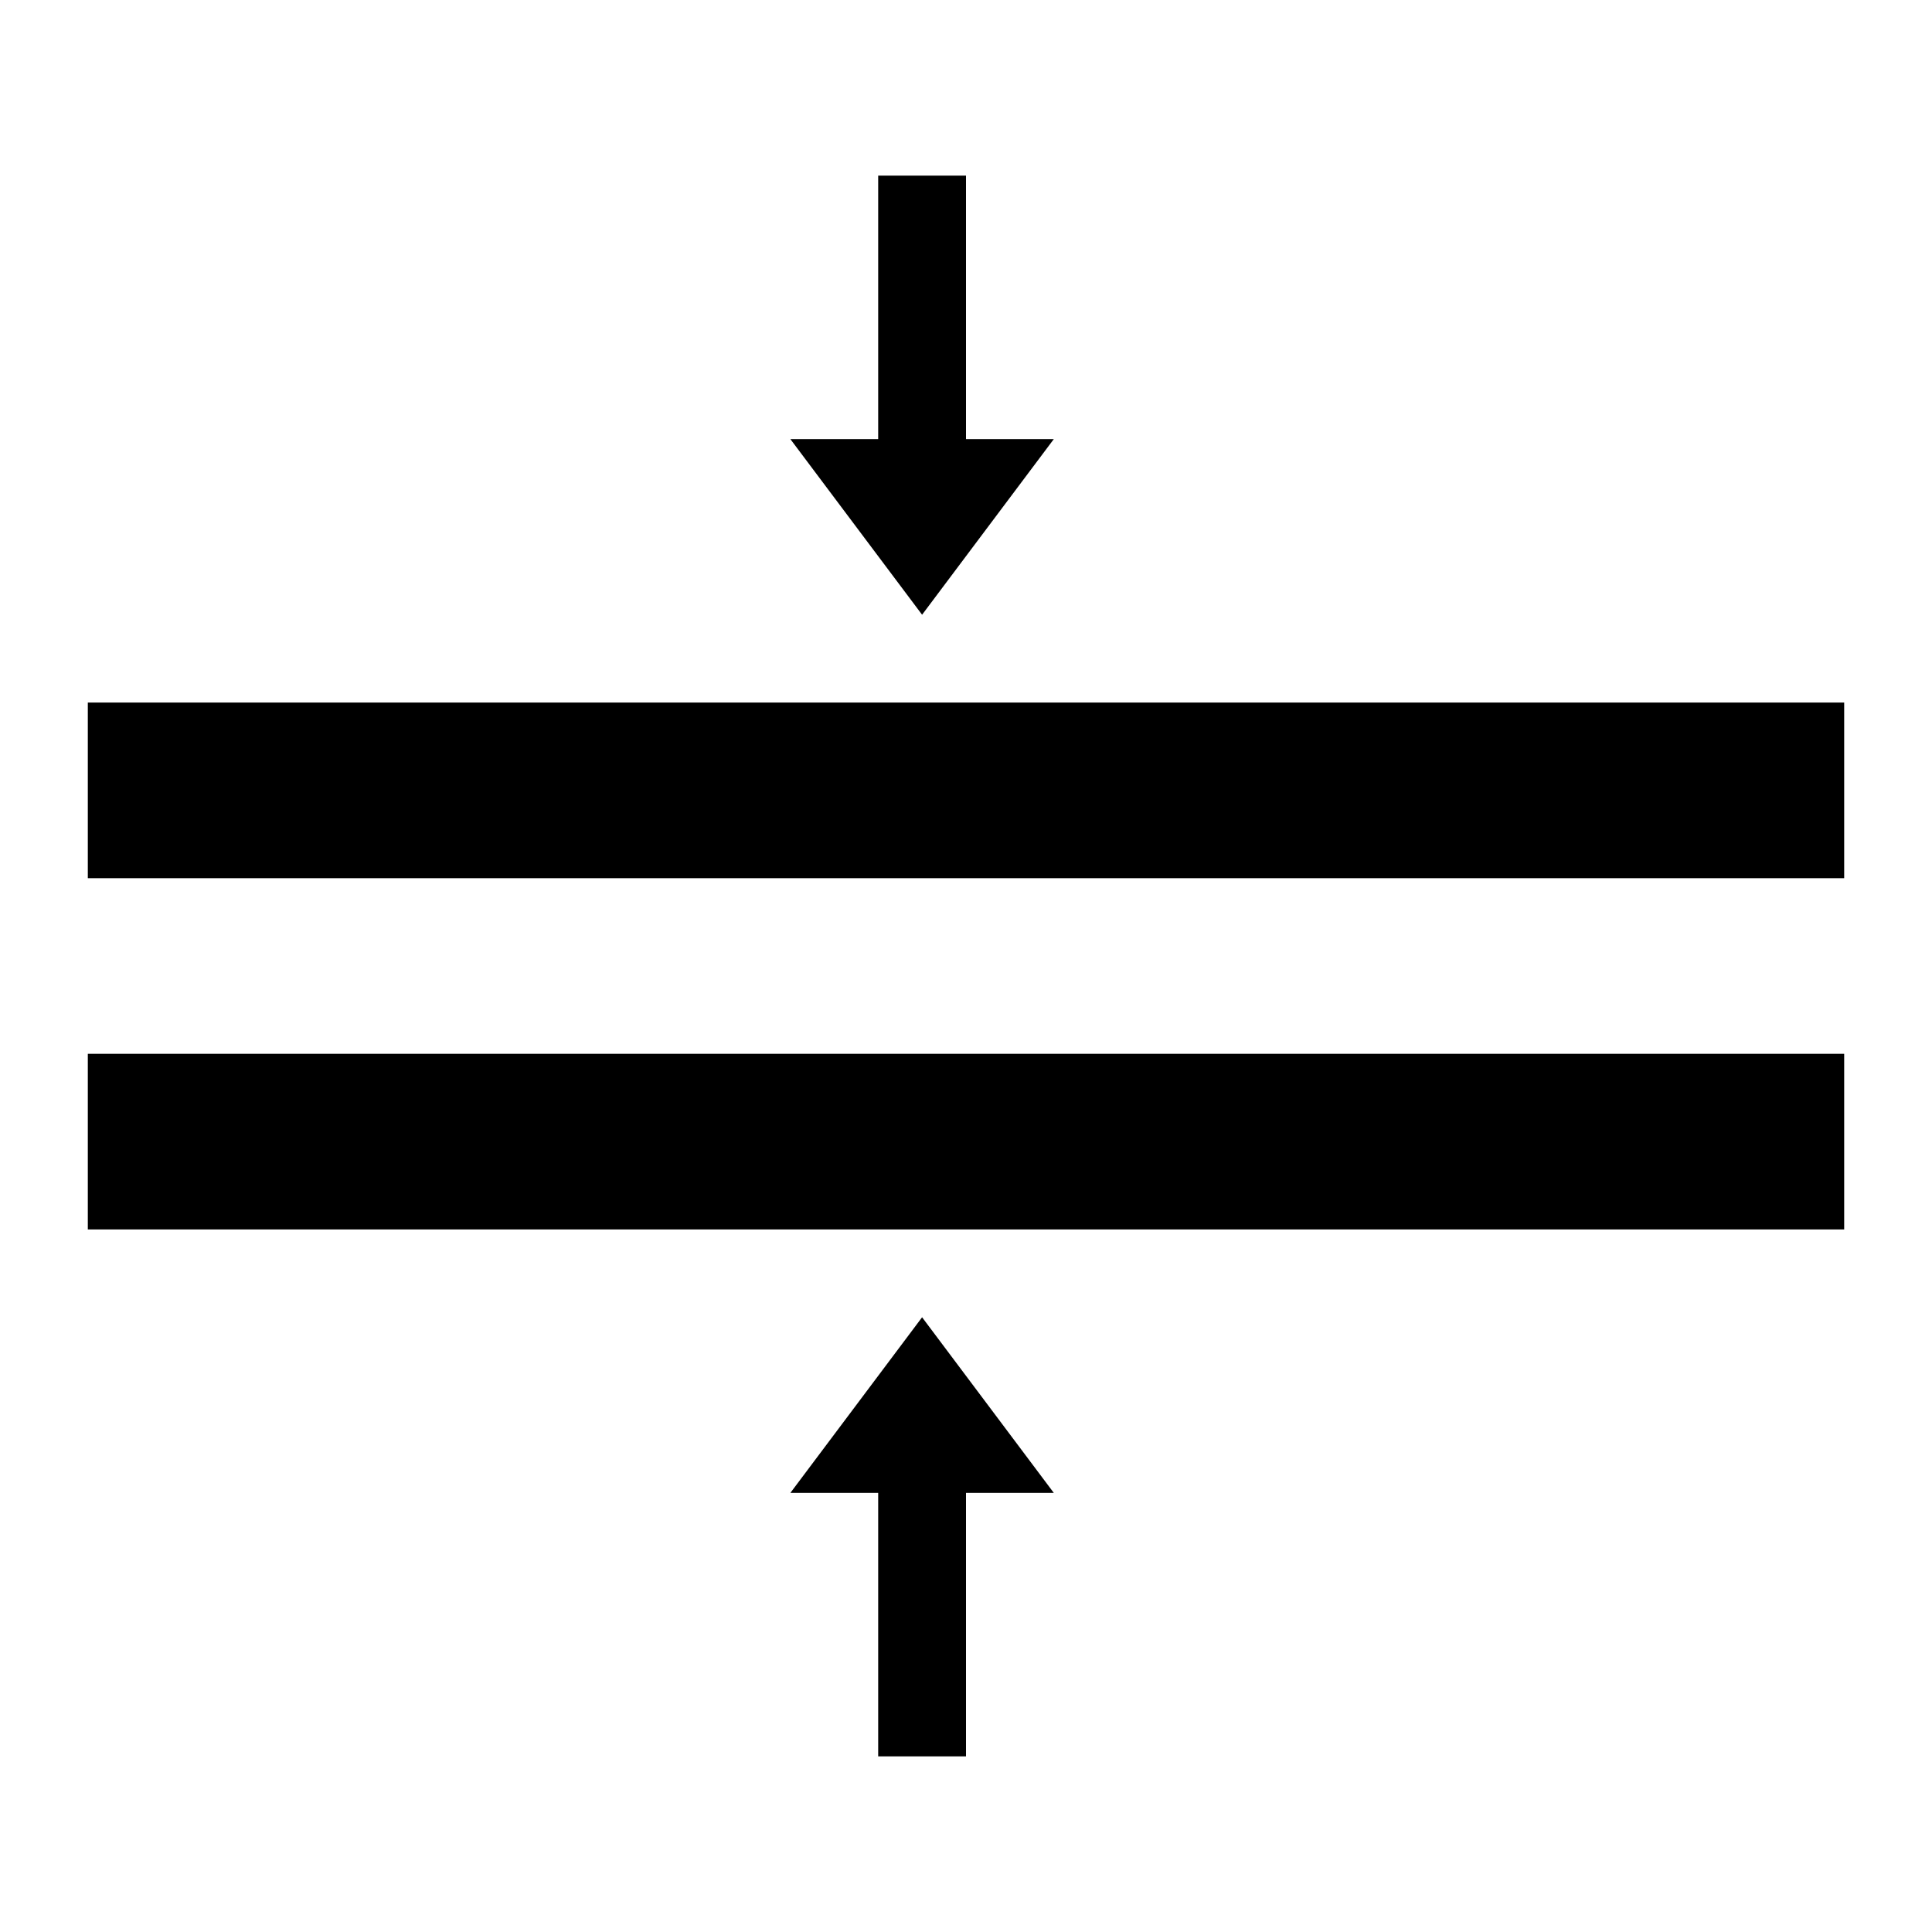
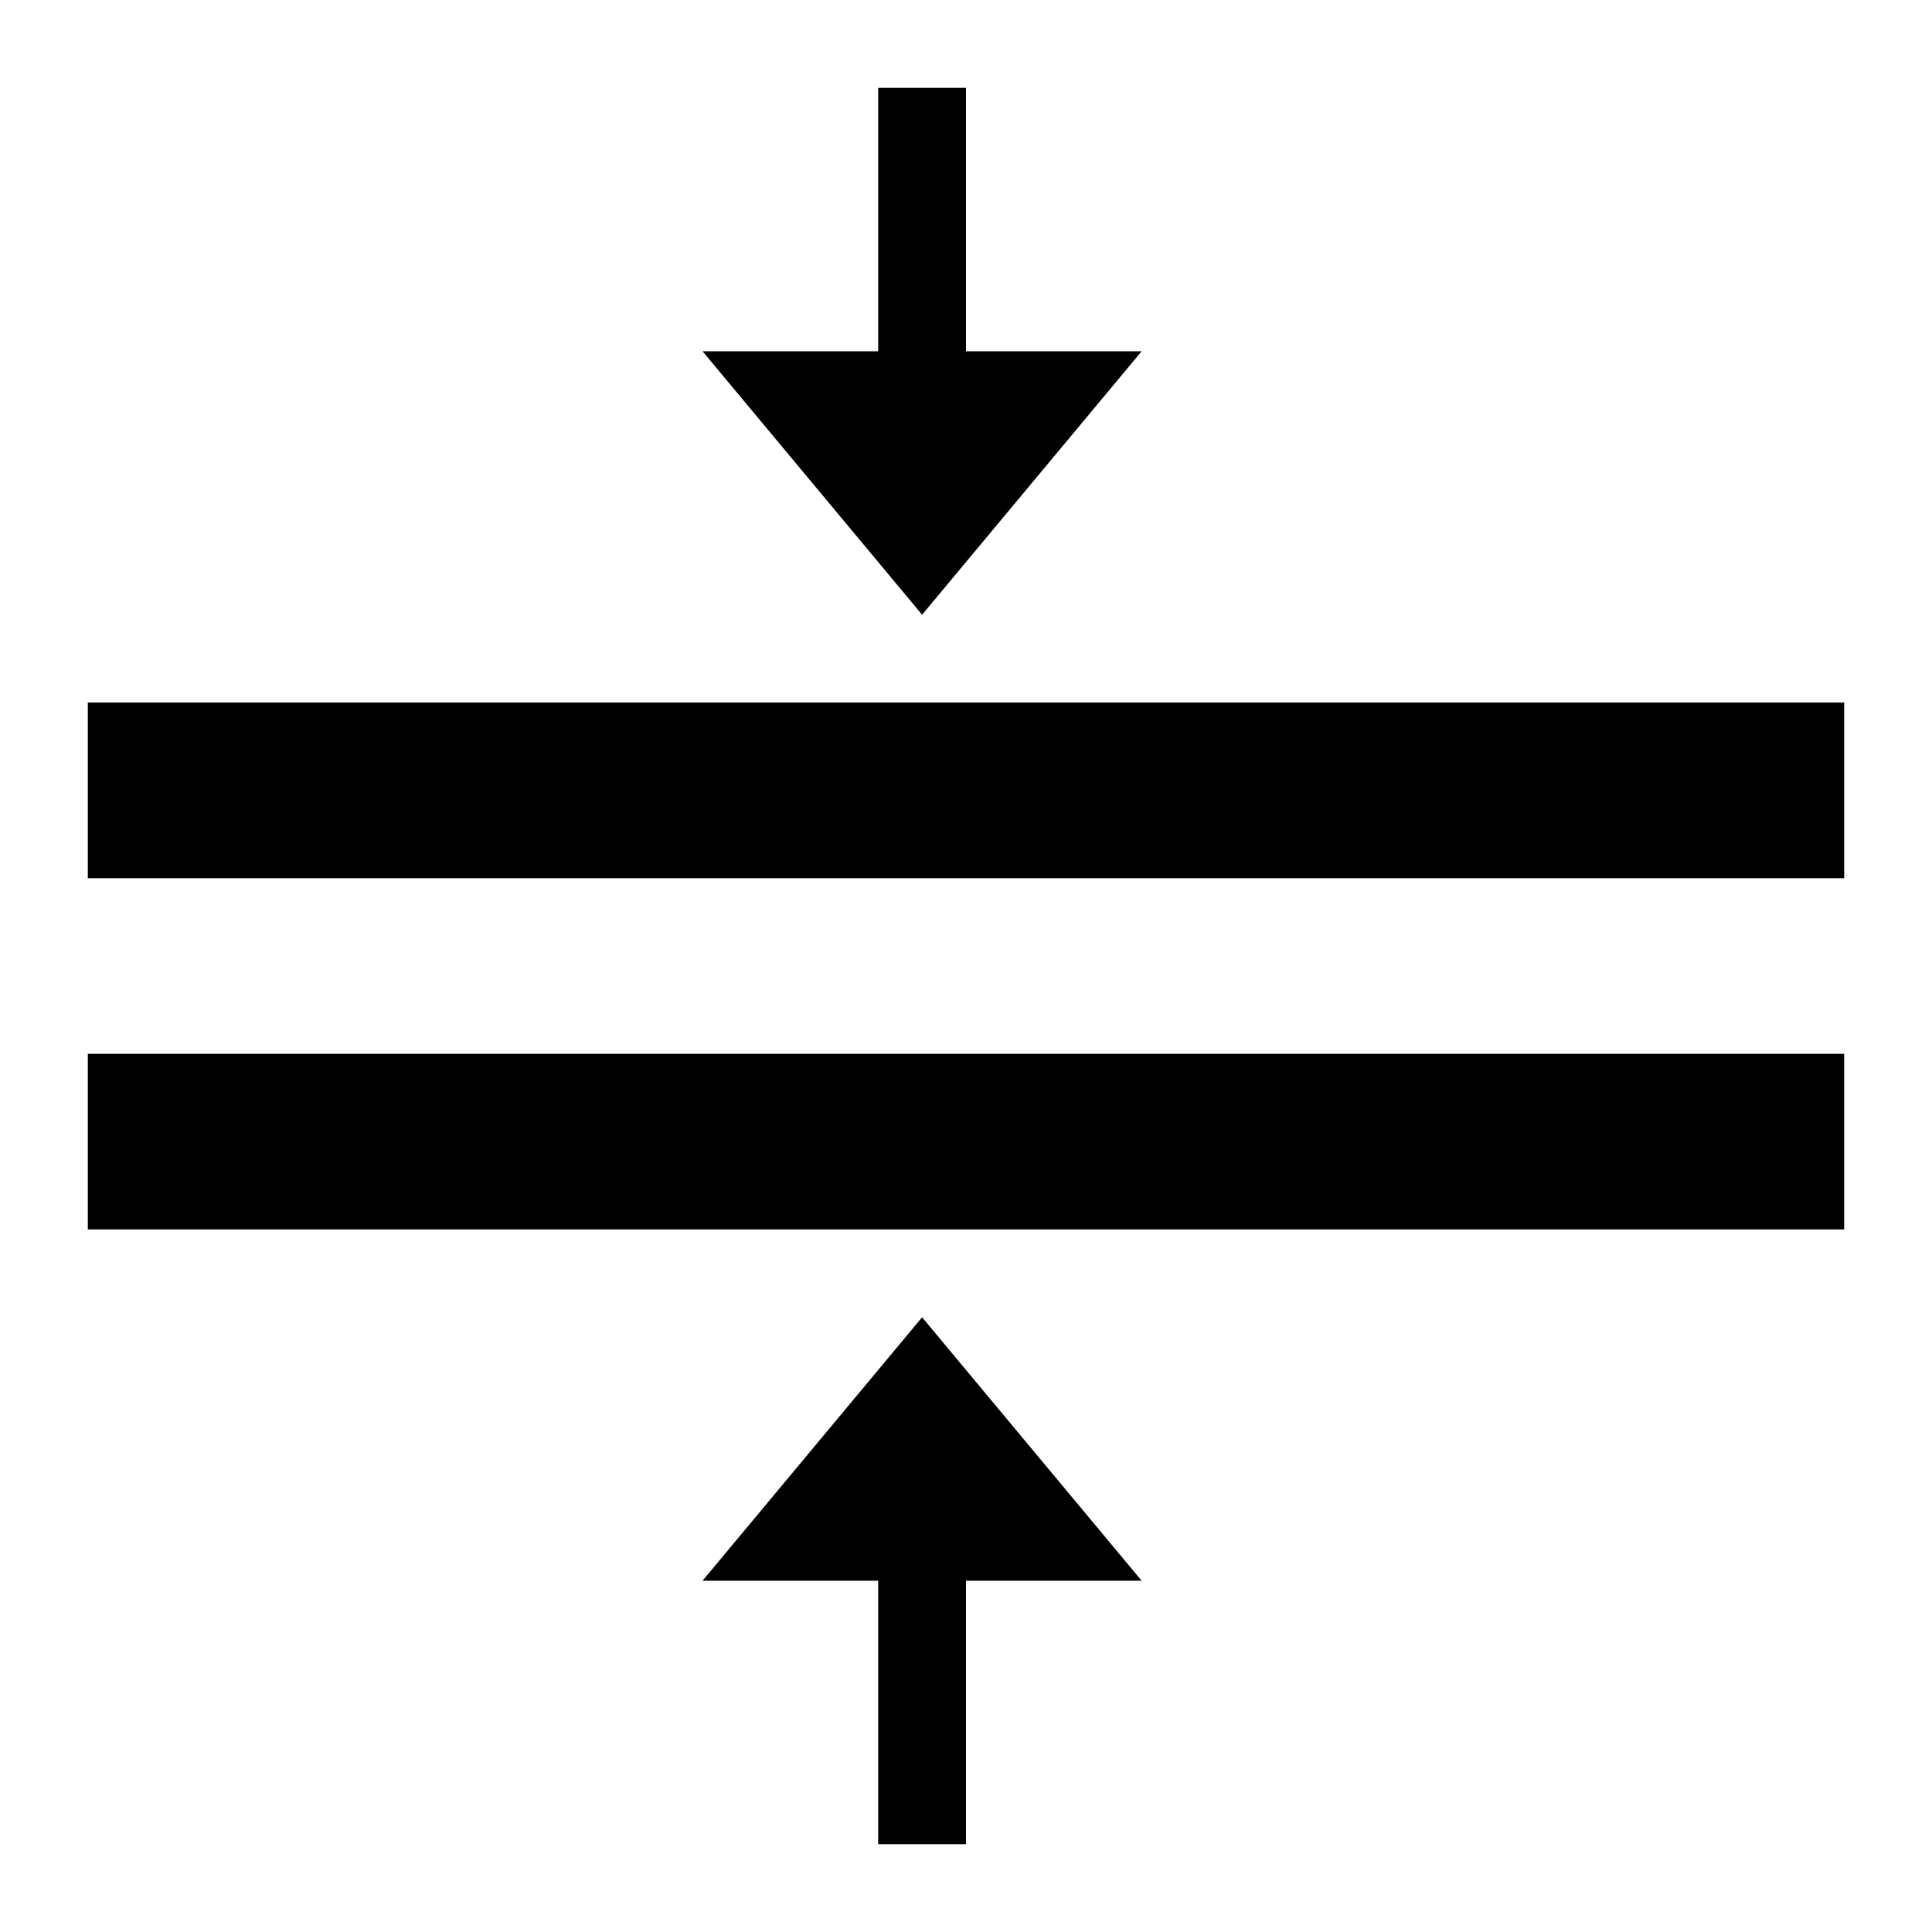
<svg xmlns="http://www.w3.org/2000/svg" version="1.1" width="22" height="22">
  <rect x="1" y="8" width="20" height="2" style="fill:#000000;fill-opacity:1;stroke:none" />
  <rect x="1" y="12" width="20" height="2" style="fill:#000000;fill-opacity:1;stroke:none" />
-   <path d="M 10.5,7 9,5 10,5 10,2 11,2 11,5 12,5 Z" style="fill:#000000;fill-opacity:1;stroke:none" />
-   <path d="M 10.5,15 9,17 10,17 10,20 11,20 11,17 12,17 Z" style="fill:#000000;fill-opacity:1;stroke:none" />
+   <path d="M 10.5,7 8,4 10,4 10,1 11,1 11,4 13,4 Z" style="fill:#000000;fill-opacity:1;stroke:none" />
+   <path d="M 10.5,15 8,18 10,18 10,21 11,21 11,18 13,18 Z" style="fill:#000000;fill-opacity:1;stroke:none" />
</svg>
